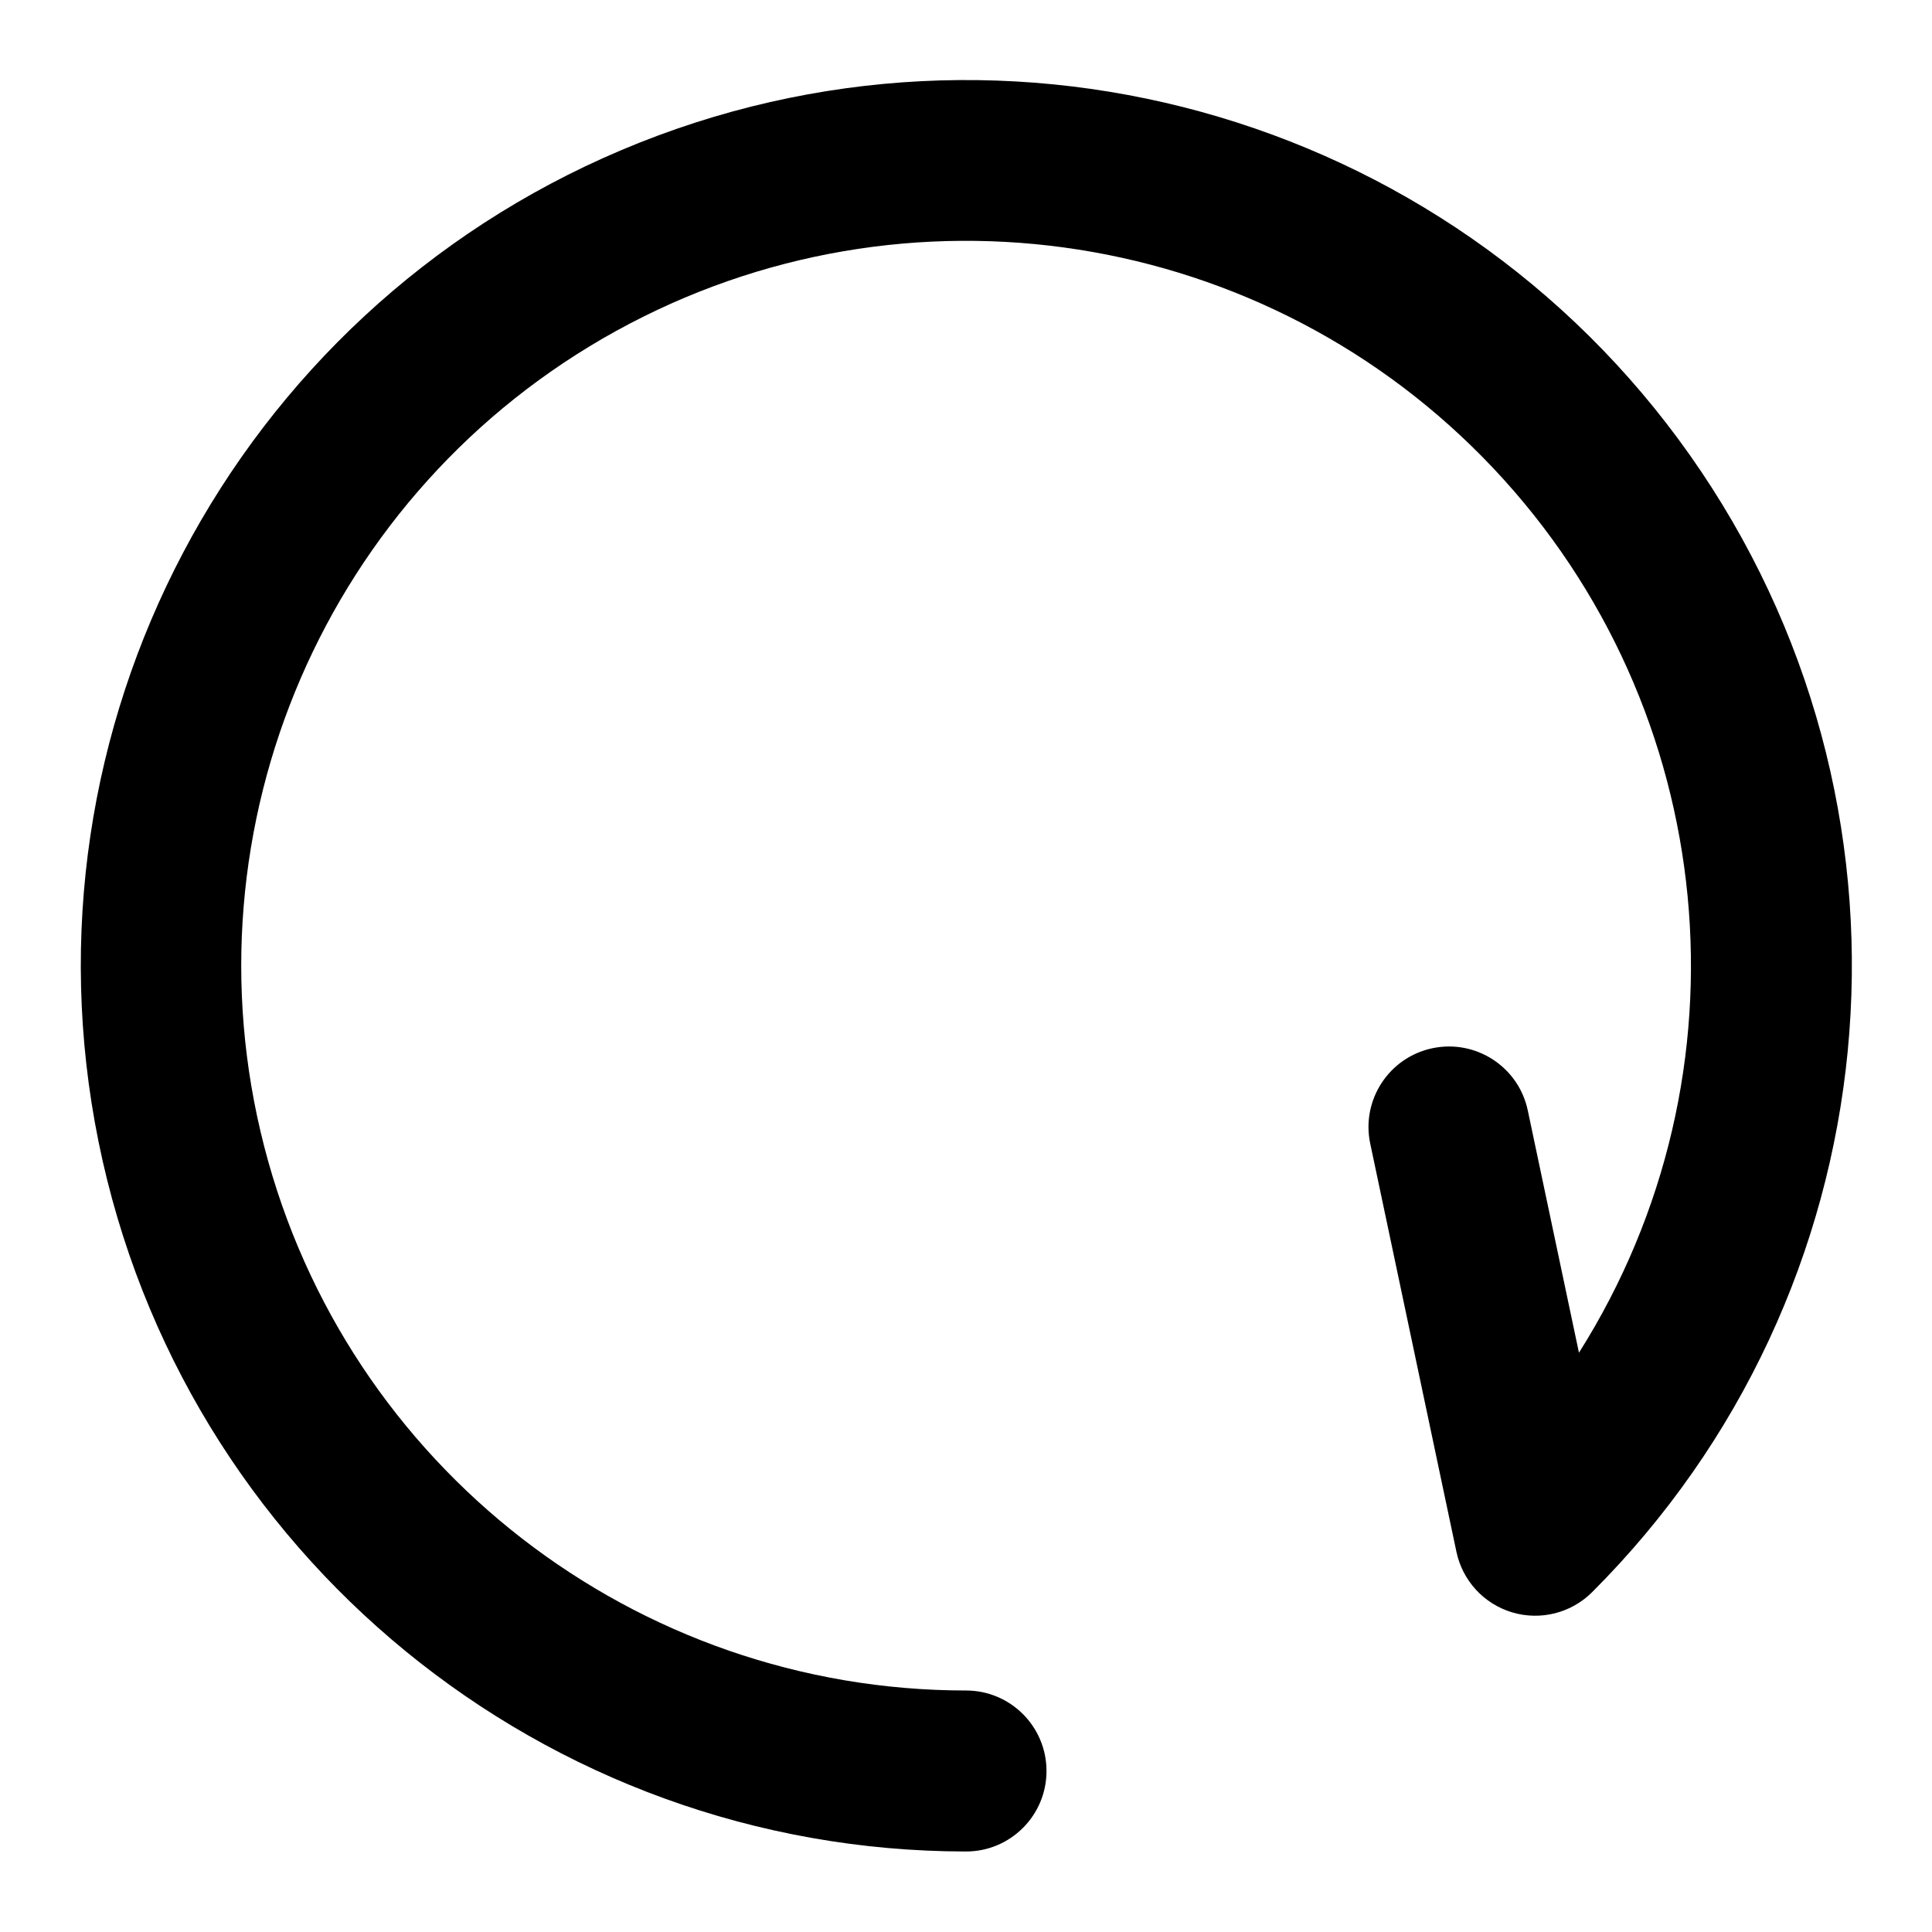
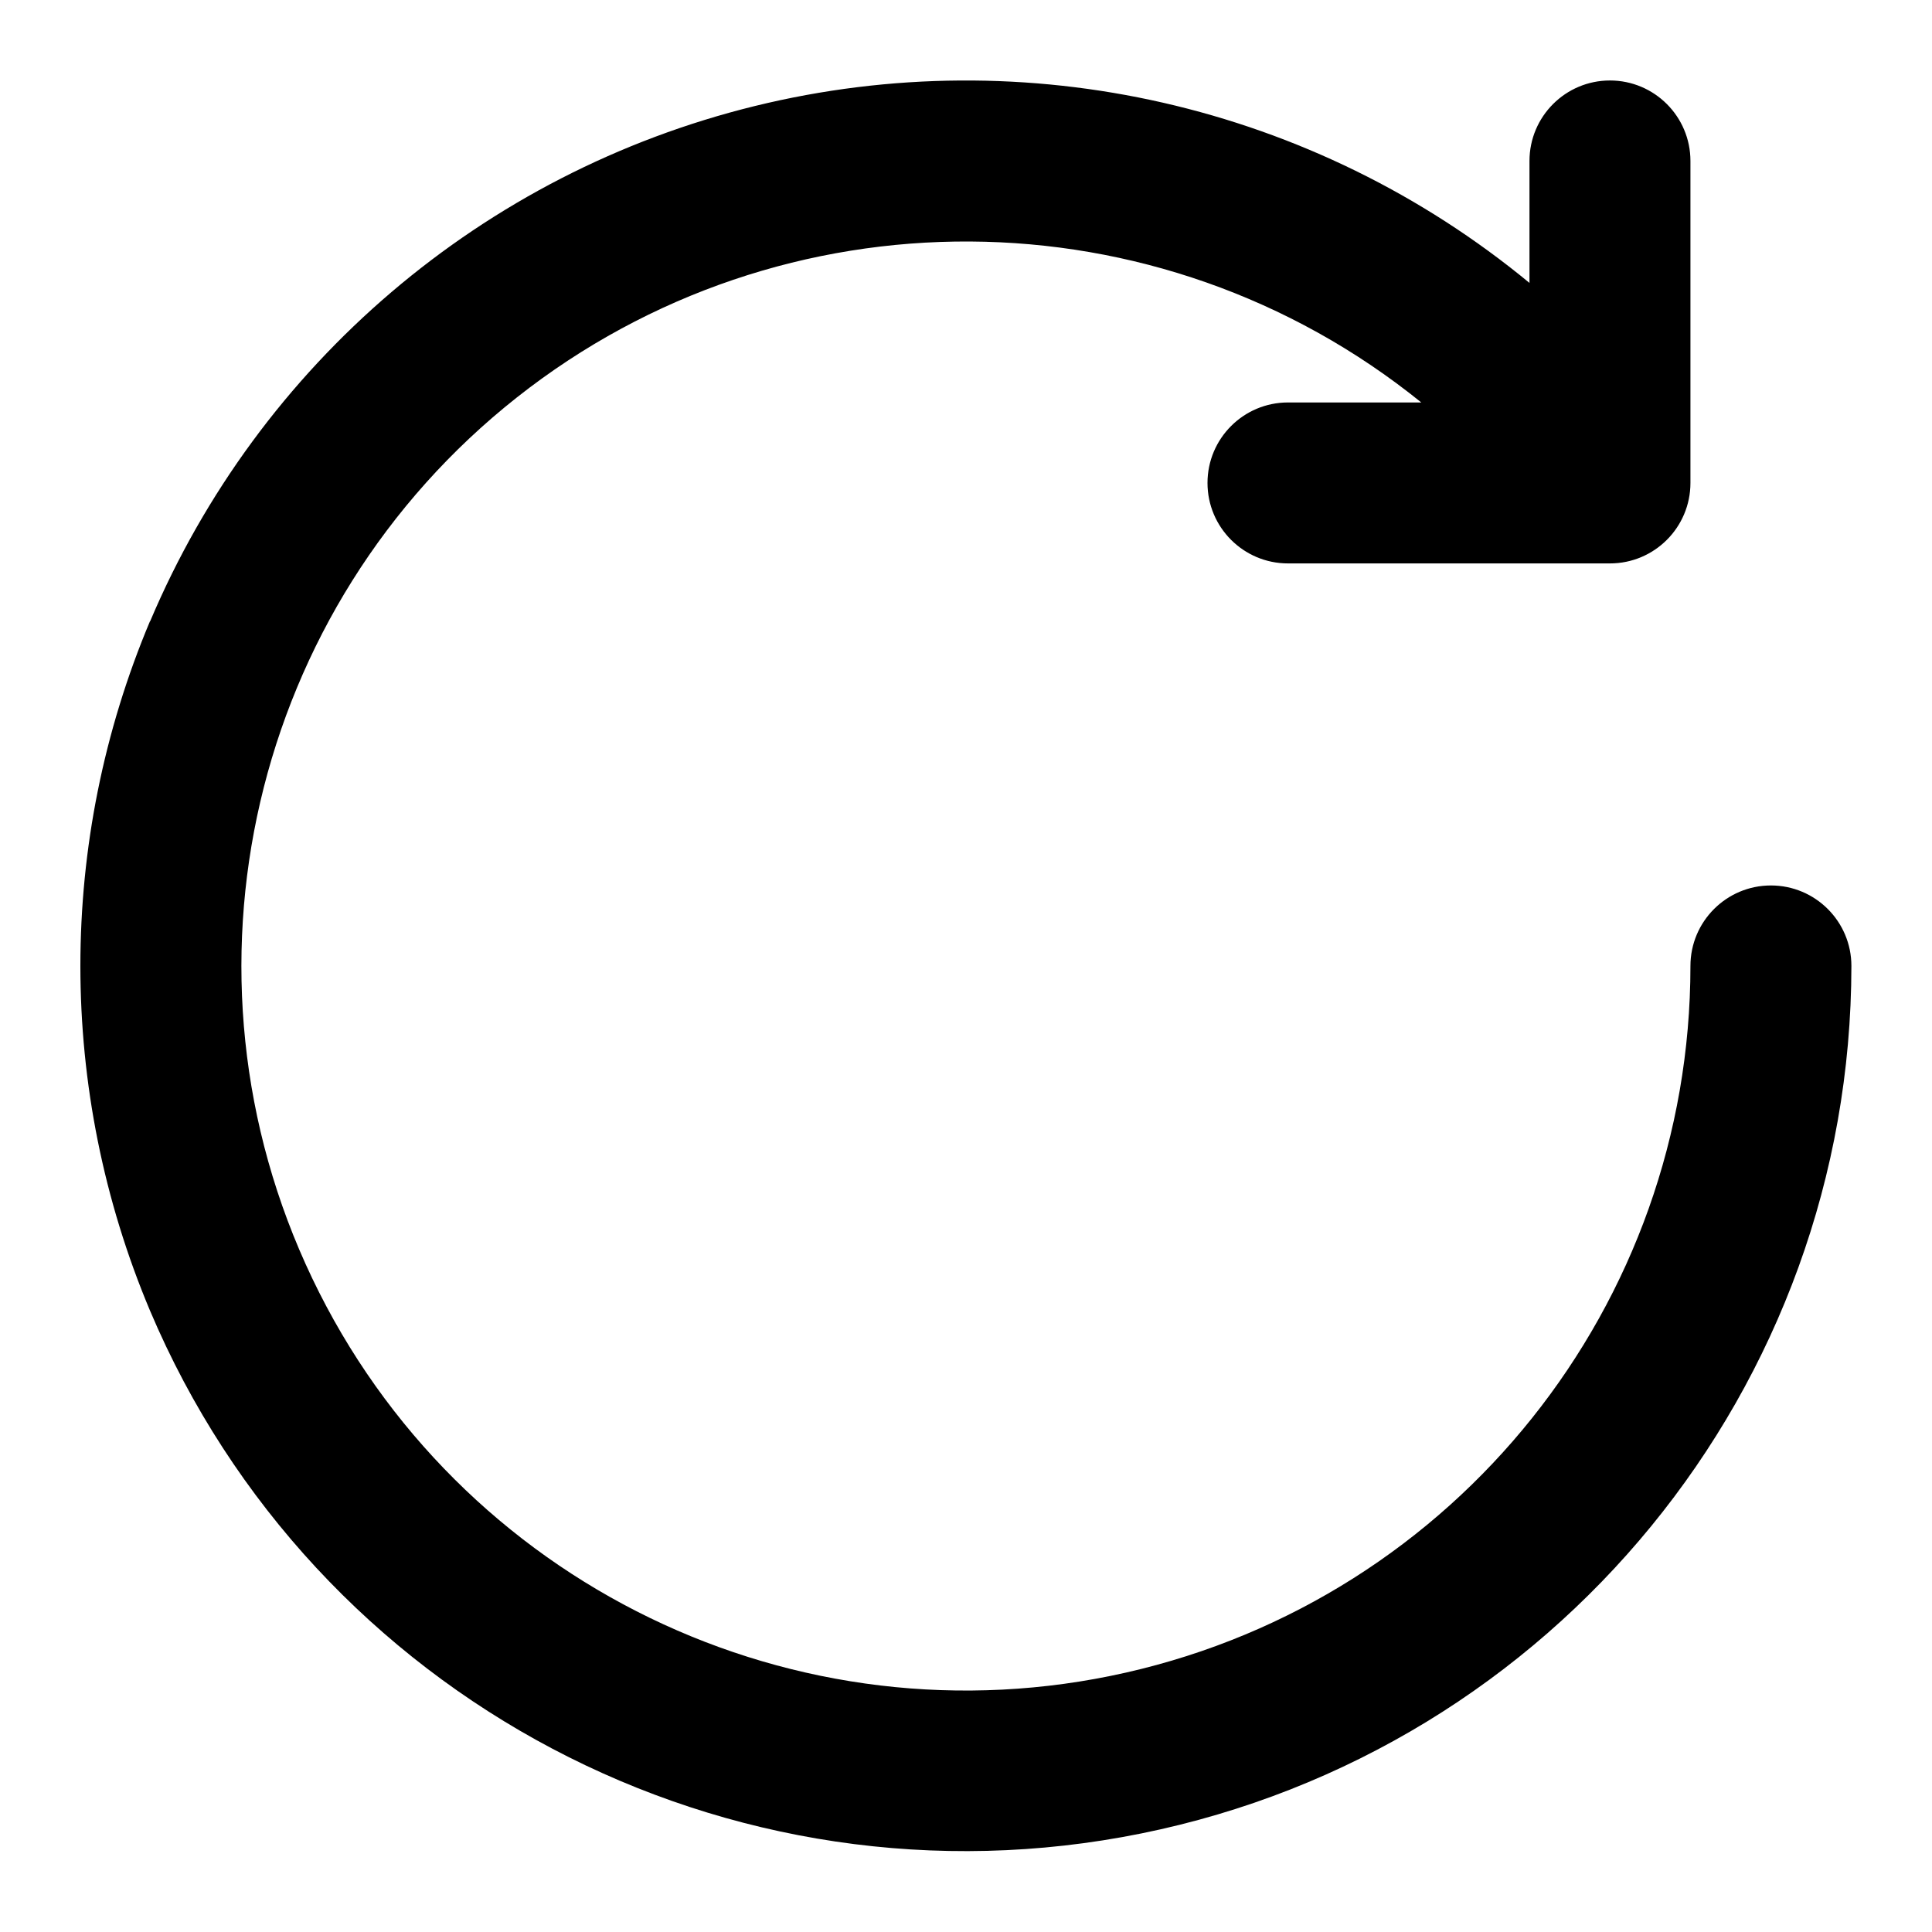
- <svg xmlns="http://www.w3.org/2000/svg" width="768" height="768" viewBox="0 0 768 768">
-   <defs>
-     <style>.a{opacity:0;}</style>
-   </defs>
-   <path d="M384,736A352.09,352.09,0,0,1,247,59.67,352,352,0,0,1,632.9,632.9a32,32,0,0,1-53.94-16L544.69,454.61a32,32,0,0,1,62.62-13.22l20.35,96.34A288.13,288.13,0,1,0,384,672a32,32,0,0,1,0,64Z" />
-   <rect class="a" width="768" height="768" />
+ <svg xmlns="http://www.w3.org/2000/svg" version="1.1" width="32" height="32" viewBox="0 0 32 32">
+   <path d="M2.486 10.292c1.804-4.267 5.518-7.432 10.017-8.536s9.256-0.018 12.83 2.93v-2.020c0-0.736 0.597-1.333 1.333-1.333s1.333 0.597 1.333 1.333v5.333c0 0.736-0.597 1.333-1.333 1.333h-5.333c-0.736 0-1.333-0.597-1.333-1.333s0.597-1.333 1.333-1.333h2.208c-4.36-3.523-10.579-3.558-14.979-0.084s-5.807 9.532-3.391 14.59c2.416 5.058 8.013 7.77 13.48 6.531s9.348-6.098 9.348-11.704c0-0.736 0.597-1.333 1.333-1.333s1.333 0.597 1.333 1.333c-0.005 6.976-4.921 12.983-11.758 14.368s-13.703-2.236-16.423-8.66c-1.537-3.65-1.537-7.766 0-11.417z" />
</svg>
